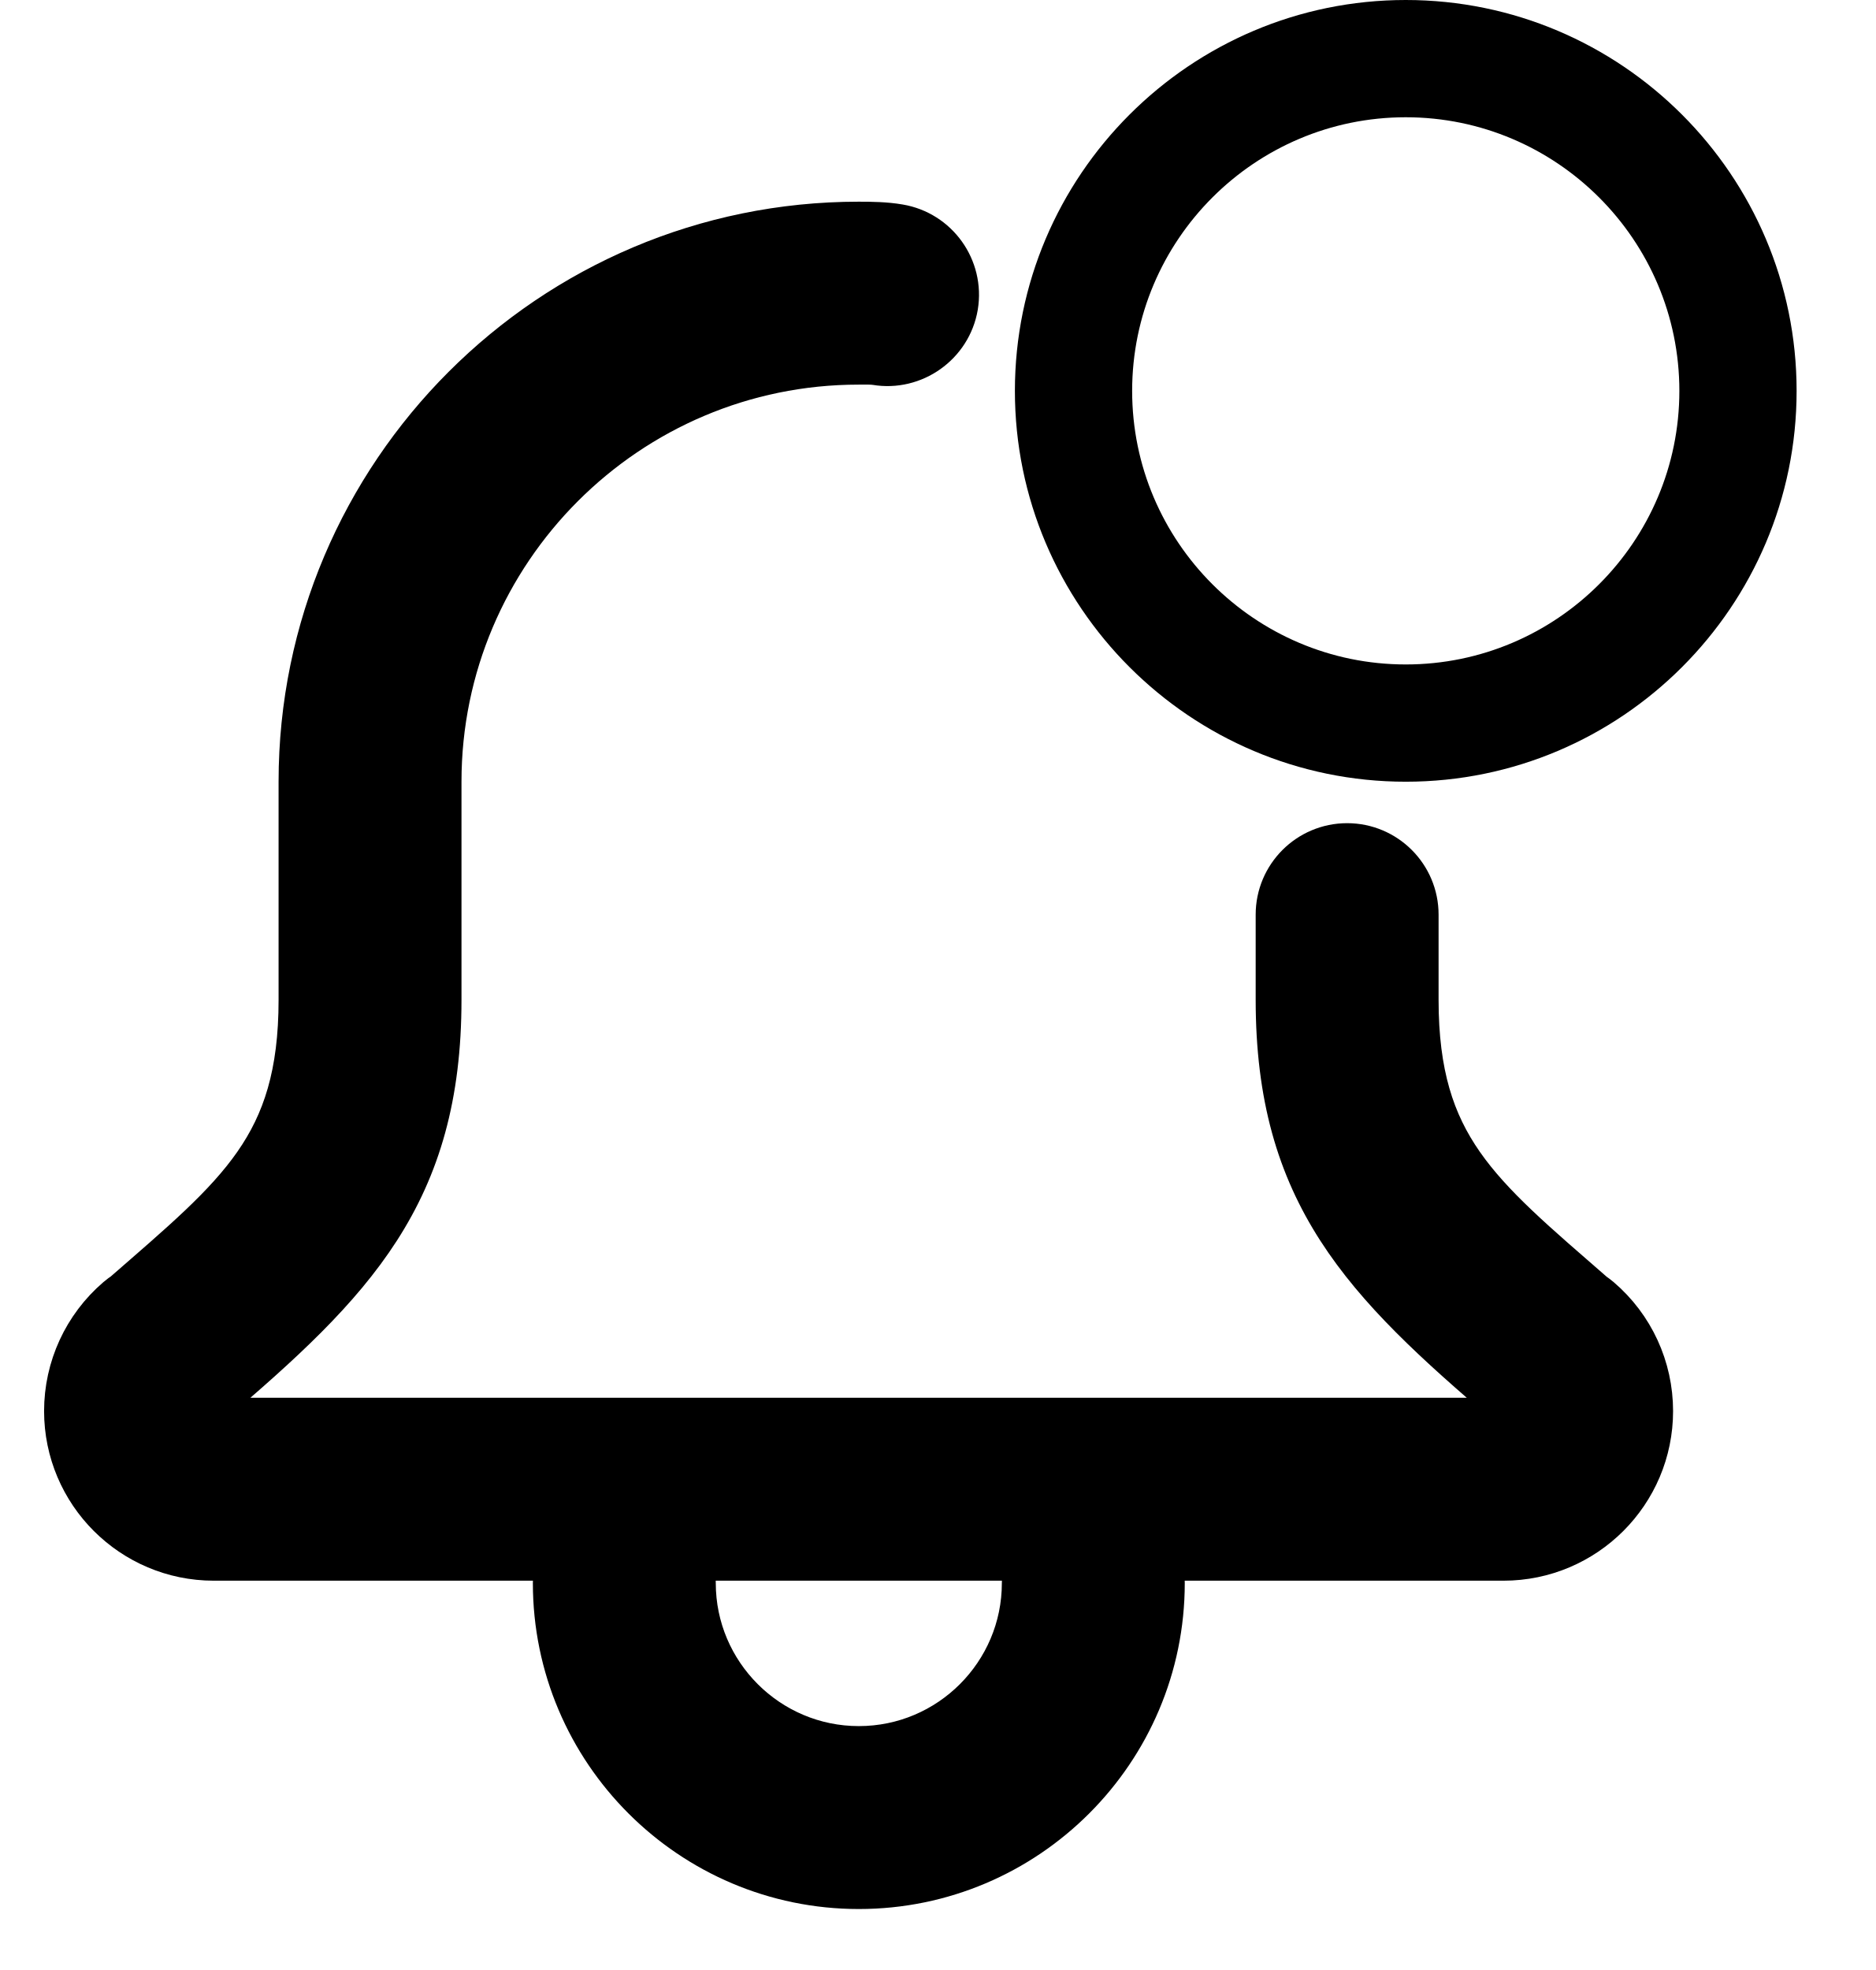
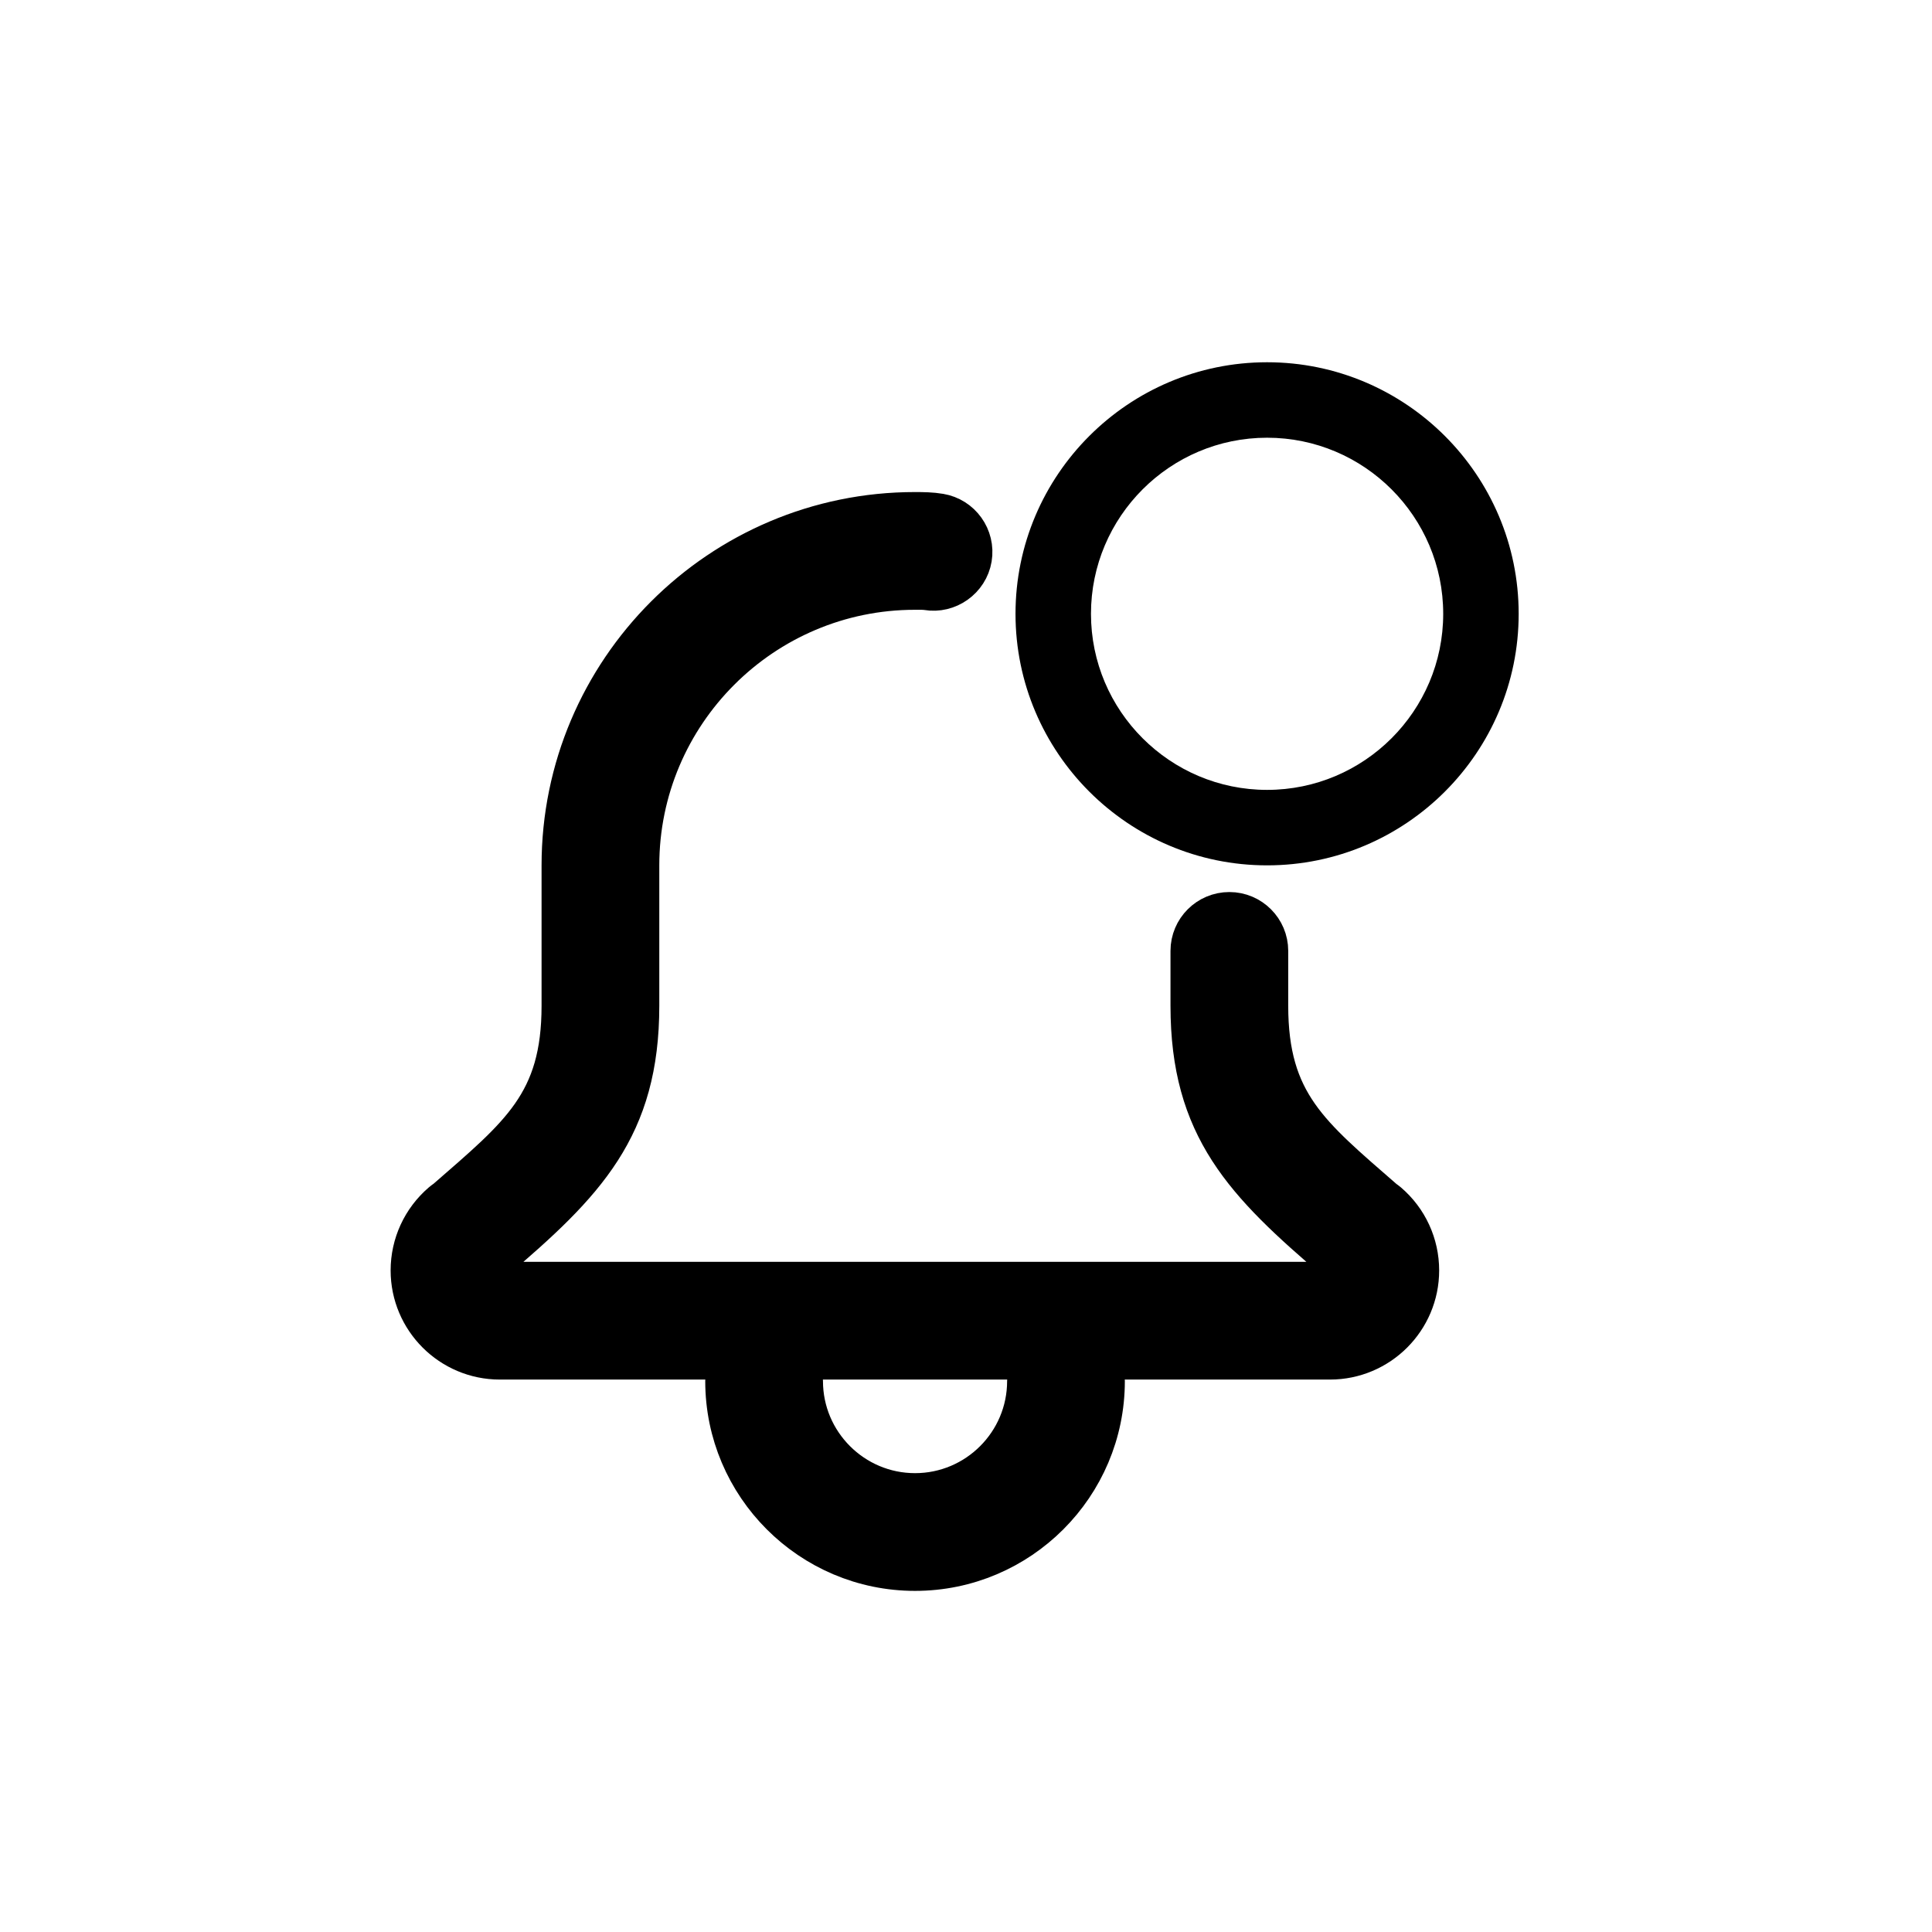
- <svg xmlns="http://www.w3.org/2000/svg" width="20" height="21" viewBox="0 0 20 21" fill="none">
-   <path d="M9.156 20C7.434 20 6.031 18.598 6.031 16.875C6.031 16.53 6.311 16.25 6.656 16.25C7.001 16.25 7.281 16.53 7.281 16.875C7.281 17.909 8.123 18.75 9.156 18.75C10.19 18.75 11.031 17.909 11.031 16.875C11.031 16.53 11.311 16.25 11.656 16.25C12.001 16.25 12.281 16.53 12.281 16.875C12.281 18.598 10.879 20 9.156 20Z" fill="currentColor" stroke="currentColor" stroke-width="0.7" />
-   <path d="M16.029 16.5H2.279C1.474 16.5 0.82 15.846 0.82 15.042C0.82 14.615 1.006 14.211 1.33 13.933C1.351 13.915 1.374 13.898 1.397 13.883C2.62 12.816 3.32 12.28 3.32 10.658V8.333C3.32 5.117 5.938 2.5 9.154 2.5C9.287 2.5 9.431 2.502 9.565 2.525C9.905 2.582 10.135 2.904 10.079 3.244C10.022 3.584 9.694 3.814 9.359 3.757C9.293 3.747 9.22 3.75 9.154 3.75C6.627 3.75 4.57 5.806 4.57 8.333V10.658C4.57 12.672 3.688 13.577 2.151 14.884C2.139 14.894 2.128 14.903 2.114 14.912C2.092 14.941 2.07 14.984 2.07 15.042C2.07 15.155 2.165 15.25 2.279 15.25H16.029C16.142 15.25 16.237 15.155 16.237 15.042C16.237 14.983 16.215 14.941 16.192 14.912C16.18 14.903 16.169 14.894 16.156 14.884C14.619 13.576 13.737 12.672 13.737 10.658V9.75C13.737 9.405 14.017 9.125 14.362 9.125C14.707 9.125 14.987 9.405 14.987 9.75V10.658C14.987 12.281 15.688 12.817 16.913 13.886C16.935 13.901 16.957 13.917 16.977 13.934C17.301 14.211 17.487 14.615 17.487 15.042C17.487 15.846 16.833 16.5 16.029 16.5Z" fill="currentColor" stroke="currentColor" stroke-width="0.7" />
-   <mask id="path-3-inside-1_0_1" fill="currentColor">
-     <path d="M14.987 8.333C12.69 8.333 10.82 6.464 10.82 4.167C10.82 1.869 12.69 0 14.987 0C17.285 0 19.154 1.869 19.154 4.167C19.154 6.464 17.285 8.333 14.987 8.333ZM14.987 1.25C13.379 1.25 12.07 2.558 12.07 4.167C12.07 5.775 13.379 7.083 14.987 7.083C16.595 7.083 17.904 5.775 17.904 4.167C17.904 2.558 16.595 1.25 14.987 1.25Z" />
+ <svg xmlns="http://www.w3.org/2000/svg" width="32" height="32" viewBox="0 0 32 32" fill="none">
+   <path d="M15.156 26C13.434 26 12.031 24.598 12.031 22.875C12.031 22.53 12.311 22.25 12.656 22.25C13.001 22.25 13.281 22.53 13.281 22.875C13.281 23.909 14.123 24.75 15.156 24.75C16.19 24.75 17.031 23.909 17.031 22.875C17.031 22.53 17.311 22.25 17.656 22.25C18.001 22.25 18.281 22.53 18.281 22.875C18.281 24.598 16.879 26 15.156 26Z" fill="currentColor" stroke="currentColor" stroke-width="0.7" />
+   <path d="M22.029 22.5H8.279C7.474 22.5 6.82 21.846 6.82 21.042C6.82 20.615 7.006 20.211 7.33 19.933C7.351 19.915 7.374 19.898 7.397 19.883C8.62 18.816 9.32 18.28 9.32 16.658V14.333C9.32 11.117 11.938 8.5 15.154 8.5C15.287 8.5 15.431 8.502 15.565 8.525C15.905 8.582 16.135 8.904 16.079 9.244C16.022 9.584 15.694 9.814 15.359 9.757C15.293 9.747 15.22 9.75 15.154 9.75C12.627 9.75 10.57 11.806 10.57 14.333V16.658C10.57 18.672 9.688 19.577 8.151 20.884C8.139 20.894 8.128 20.903 8.114 20.913C8.092 20.941 8.07 20.984 8.07 21.042C8.07 21.155 8.165 21.25 8.279 21.25H22.029C22.142 21.25 22.237 21.155 22.237 21.042C22.237 20.983 22.215 20.941 22.192 20.913C22.18 20.903 22.169 20.894 22.156 20.884C20.619 19.576 19.737 18.672 19.737 16.658V15.75C19.737 15.405 20.017 15.125 20.362 15.125C20.707 15.125 20.987 15.405 20.987 15.75V16.658C20.987 18.281 21.688 18.817 22.913 19.886C22.935 19.901 22.957 19.917 22.977 19.934C23.301 20.211 23.487 20.615 23.487 21.042C23.487 21.846 22.833 22.5 22.029 22.5Z" fill="currentColor" stroke="currentColor" stroke-width="0.7" />
+   <mask id="path-3-inside-1_9_21794" fill="transparent">
+     <path d="M20.987 14.333C18.689 14.333 16.82 12.464 16.82 10.167C16.82 7.869 18.689 6 20.987 6C23.285 6 25.154 7.869 25.154 10.167C25.154 12.464 23.285 14.333 20.987 14.333ZM20.987 7.25C19.379 7.25 18.07 8.558 18.07 10.167C18.07 11.775 19.379 13.083 20.987 13.083C22.595 13.083 23.904 11.775 23.904 10.167C23.904 8.558 22.595 7.25 20.987 7.25Z" />
  </mask>
-   <path d="M14.987 8.333C12.69 8.333 10.82 6.464 10.82 4.167C10.82 1.869 12.69 0 14.987 0C17.285 0 19.154 1.869 19.154 4.167C19.154 6.464 17.285 8.333 14.987 8.333ZM14.987 1.25C13.379 1.25 12.07 2.558 12.07 4.167C12.07 5.775 13.379 7.083 14.987 7.083C16.595 7.083 17.904 5.775 17.904 4.167C17.904 2.558 16.595 1.25 14.987 1.25Z" fill="currentColor" />
-   <path d="M14.987 6.333C13.794 6.333 12.82 5.36 12.82 4.167H8.82C8.82 7.569 11.585 10.333 14.987 10.333V6.333ZM12.82 4.167C12.82 2.974 13.794 2 14.987 2V-2C11.585 -2 8.82 0.765 8.82 4.167H12.82ZM14.987 2C16.18 2 17.154 2.974 17.154 4.167L21.154 4.167C21.154 0.765 18.389 -2 14.987 -2V2ZM17.154 4.167C17.154 5.36 16.18 6.333 14.987 6.333V10.333C18.389 10.333 21.154 7.569 21.154 4.167L17.154 4.167ZM14.987 -0.75C12.274 -0.75 10.07 1.454 10.07 4.167H14.07C14.07 3.663 14.483 3.25 14.987 3.25V-0.75ZM10.07 4.167C10.07 6.88 12.274 9.083 14.987 9.083V5.083C14.483 5.083 14.07 4.67 14.07 4.167H10.07ZM14.987 9.083C17.7 9.083 19.904 6.88 19.904 4.167L15.904 4.167C15.904 4.67 15.491 5.083 14.987 5.083V9.083ZM19.904 4.167C19.904 1.454 17.7 -0.75 14.987 -0.75V3.25C15.491 3.25 15.904 3.663 15.904 4.167L19.904 4.167Z" fill="currentColor" mask="url(#path-3-inside-1_0_1)" />
+   <path d="M20.987 14.333C18.689 14.333 16.82 12.464 16.82 10.167C16.82 7.869 18.689 6 20.987 6C23.285 6 25.154 7.869 25.154 10.167C25.154 12.464 23.285 14.333 20.987 14.333ZM20.987 7.25C19.379 7.25 18.07 8.558 18.07 10.167C18.07 11.775 19.379 13.083 20.987 13.083C22.595 13.083 23.904 11.775 23.904 10.167C23.904 8.558 22.595 7.25 20.987 7.25Z" fill="currentColor" />
+   <path d="M20.987 8.778C21.758 8.778 22.376 9.396 22.376 10.167H11.265C11.265 15.533 15.621 19.889 20.987 19.889V8.778ZM22.376 10.167C22.376 10.937 21.758 11.556 20.987 11.556V0.444C15.621 0.444 11.265 4.801 11.265 10.167H22.376ZM20.987 11.556C20.216 11.556 19.598 10.937 19.598 10.167H30.709C30.709 4.801 26.353 0.444 20.987 0.444V11.556ZM19.598 10.167C19.598 9.396 20.216 8.778 20.987 8.778V19.889C26.353 19.889 30.709 15.533 30.709 10.167H19.598ZM20.987 1.694C16.31 1.694 12.515 5.49 12.515 10.167H23.626C23.626 11.627 22.447 12.806 20.987 12.806V1.694ZM12.515 10.167C12.515 14.843 16.311 18.639 20.987 18.639V7.528C22.447 7.528 23.626 8.707 23.626 10.167H12.515ZM20.987 18.639C25.664 18.639 29.459 14.843 29.459 10.167H18.348C18.348 8.707 19.527 7.528 20.987 7.528V18.639ZM29.459 10.167C29.459 5.49 25.664 1.694 20.987 1.694V12.806C19.527 12.806 18.348 11.626 18.348 10.167H29.459Z" fill="currentColor" mask="url(#path-3-inside-1_9_21794)" />
+   <path d="M19.948 12V11.646L21.042 10.513C21.159 10.39 21.255 10.282 21.331 10.19C21.407 10.096 21.465 10.007 21.503 9.923C21.541 9.839 21.559 9.749 21.559 9.655C21.559 9.547 21.534 9.455 21.484 9.377C21.433 9.298 21.364 9.237 21.277 9.195C21.19 9.152 21.091 9.131 20.982 9.131C20.866 9.131 20.765 9.154 20.679 9.202C20.593 9.249 20.526 9.316 20.48 9.402C20.434 9.488 20.41 9.589 20.41 9.705H19.945C19.945 9.508 19.99 9.336 20.081 9.189C20.171 9.042 20.295 8.928 20.453 8.847C20.611 8.765 20.79 8.723 20.991 8.723C21.194 8.723 21.373 8.764 21.528 8.845C21.684 8.925 21.805 9.034 21.892 9.173C21.98 9.311 22.023 9.467 22.023 9.64C22.023 9.76 22.001 9.878 21.956 9.992C21.912 10.107 21.834 10.235 21.724 10.376C21.613 10.516 21.459 10.686 21.263 10.886L20.62 11.558V11.582H22.076V12H19.948Z" fill="transparent" />
</svg>
